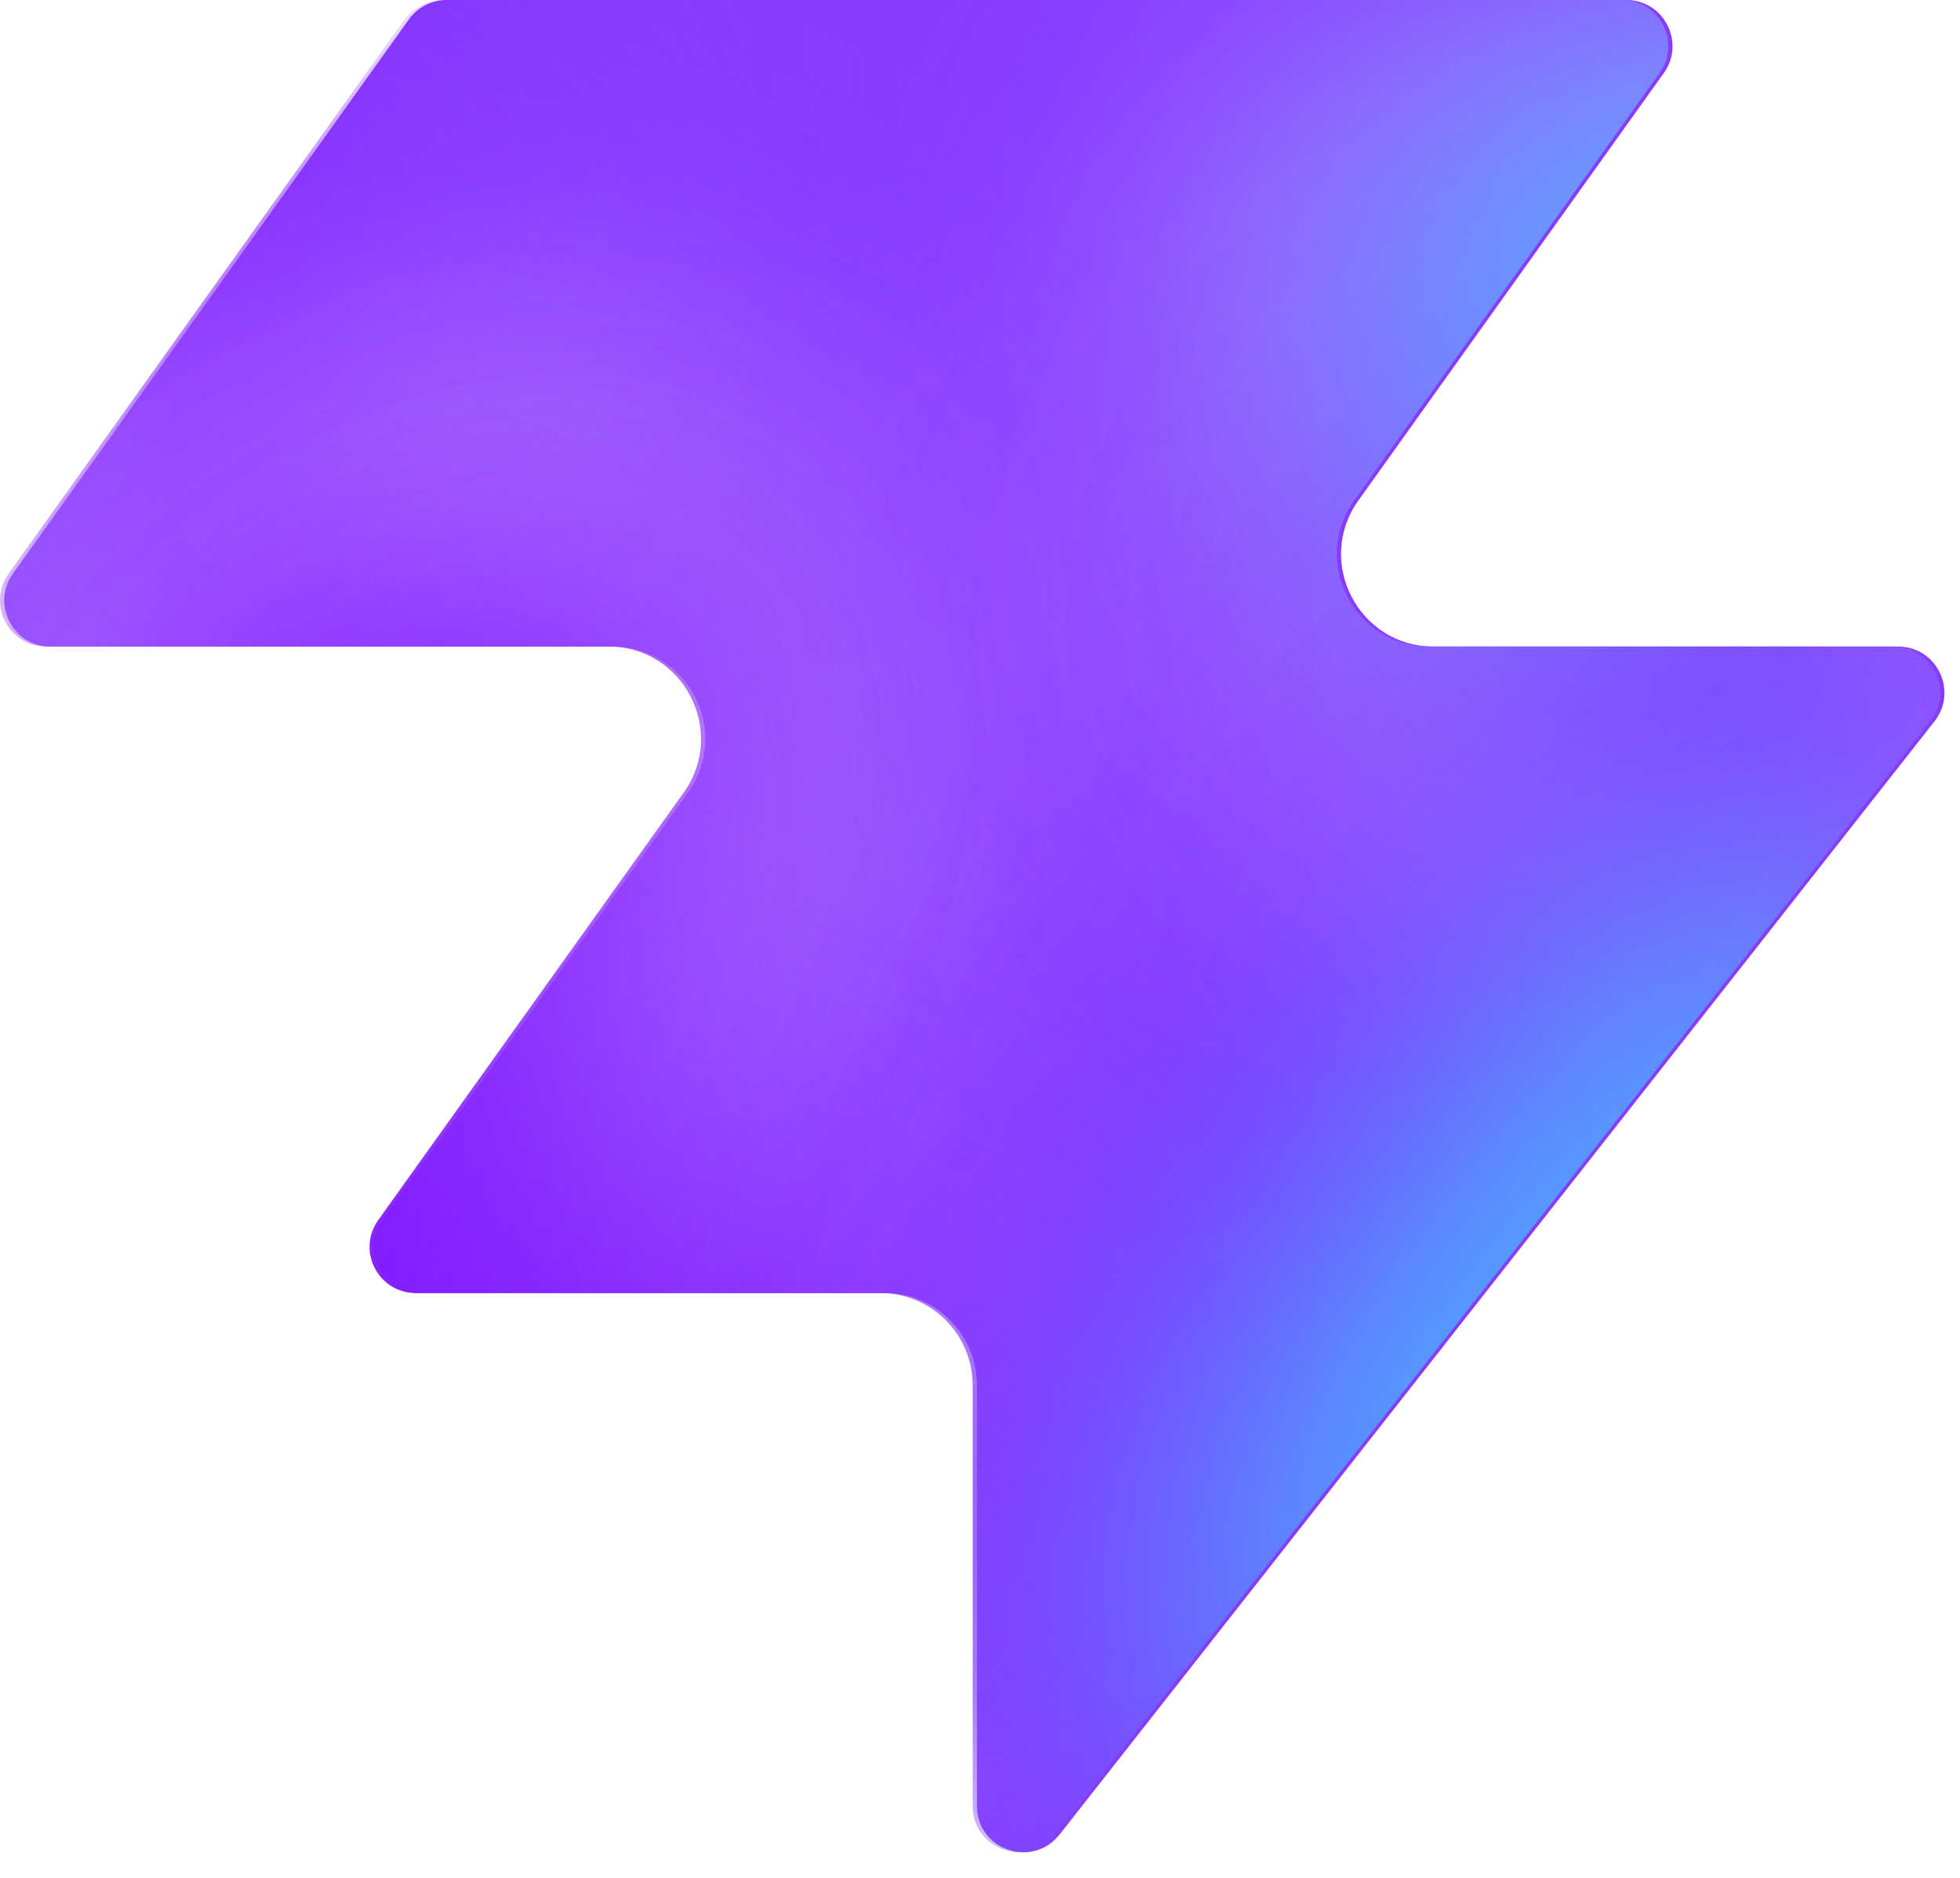
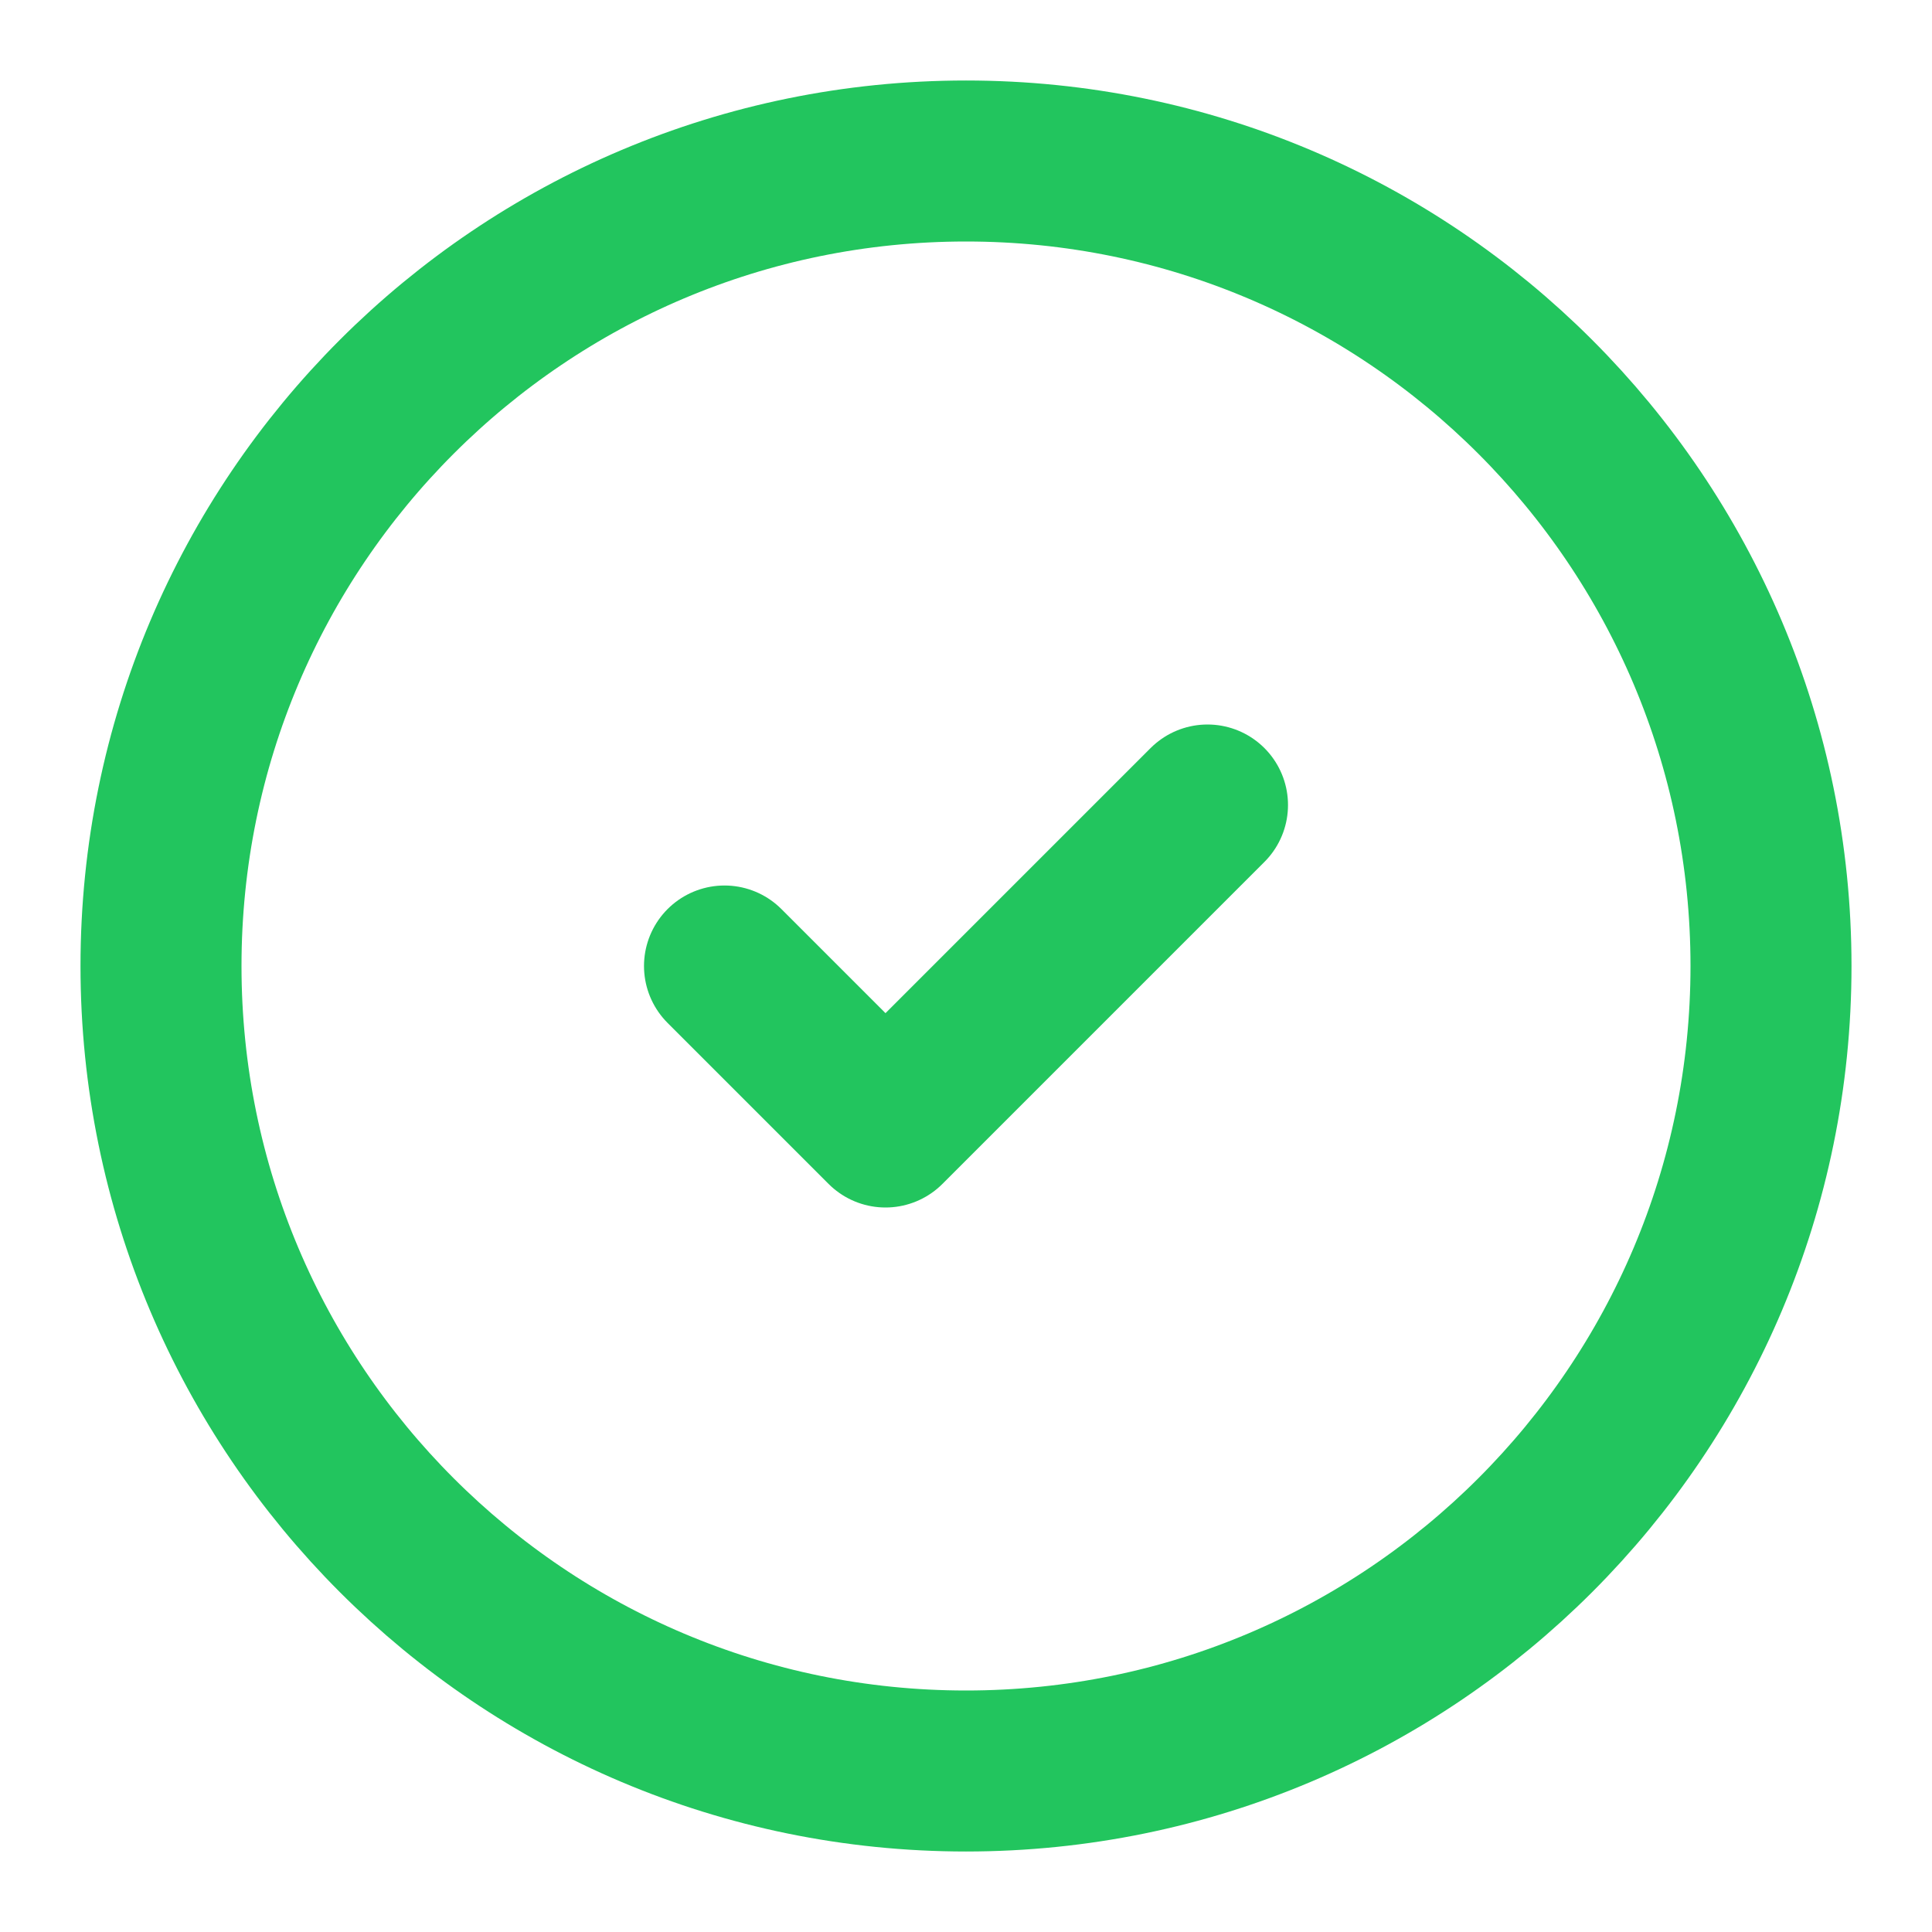
- <svg xmlns="http://www.w3.org/2000/svg" width="48" height="46" fill="none" viewBox="0 0 48 46">
-   <path fill="#863bff" d="M25.946 44.938c-.664.845-2.021.375-2.021-.698V33.937a2.26 2.26 0 0 0-2.262-2.262H10.287c-.92 0-1.456-1.04-.92-1.788l7.48-10.471c1.07-1.497 0-3.578-1.842-3.578H1.237c-.92 0-1.456-1.04-.92-1.788L10.013.474c.214-.297.556-.474.92-.474h28.894c.92 0 1.456 1.04.92 1.788l-7.48 10.471c-1.07 1.498 0 3.579 1.842 3.579h11.377c.943 0 1.473 1.088.89 1.83L25.947 44.94z" style="fill:#863bff;fill:color(display-p3 .525 .23 1);fill-opacity:1" />
-   <mask id="a" width="48" height="46" x="0" y="0" maskUnits="userSpaceOnUse" style="mask-type:alpha">
-     <path fill="#000" d="M25.842 44.938c-.664.844-2.021.375-2.021-.698V33.937a2.26 2.26 0 0 0-2.262-2.262H10.183c-.92 0-1.456-1.04-.92-1.788l7.48-10.471c1.07-1.498 0-3.579-1.842-3.579H1.133c-.92 0-1.456-1.04-.92-1.787L9.91.473c.214-.297.556-.474.92-.474h28.894c.92 0 1.456 1.04.92 1.788l-7.48 10.471c-1.07 1.498 0 3.578 1.842 3.578h11.377c.943 0 1.473 1.088.89 1.832L25.843 44.94z" style="fill:#000;fill-opacity:1" />
-   </mask>
-   <g mask="url(#a)">
-     <g filter="url(#b)">
-       <ellipse cx="5.508" cy="14.704" fill="#ede6ff" rx="5.508" ry="14.704" style="fill:#ede6ff;fill:color(display-p3 .927 .903 1);fill-opacity:1" transform="matrix(.00324 1 1 -.00324 -4.47 31.516)" />
-     </g>
-     <g filter="url(#c)">
-       <ellipse cx="10.399" cy="29.851" fill="#ede6ff" rx="10.399" ry="29.851" style="fill:#ede6ff;fill:color(display-p3 .927 .903 1);fill-opacity:1" transform="matrix(.00324 1 1 -.00324 -39.328 7.883)" />
-     </g>
-     <g filter="url(#d)">
-       <ellipse cx="5.508" cy="30.487" fill="#7e14ff" rx="5.508" ry="30.487" style="fill:#7e14ff;fill:color(display-p3 .492 .077 1);fill-opacity:1" transform="rotate(89.814 -25.913 -14.639)scale(1 -1)" />
-     </g>
-     <g filter="url(#e)">
-       <ellipse cx="5.508" cy="30.599" fill="#7e14ff" rx="5.508" ry="30.599" style="fill:#7e14ff;fill:color(display-p3 .492 .077 1);fill-opacity:1" transform="rotate(89.814 -32.644 -3.334)scale(1 -1)" />
-     </g>
-     <g filter="url(#f)">
-       <ellipse cx="5.508" cy="30.599" fill="#7e14ff" rx="5.508" ry="30.599" style="fill:#7e14ff;fill:color(display-p3 .492 .077 1);fill-opacity:1" transform="matrix(.00324 1 1 -.00324 -34.34 30.47)" />
-     </g>
-     <g filter="url(#g)">
-       <ellipse cx="14.072" cy="22.078" fill="#ede6ff" rx="14.072" ry="22.078" style="fill:#ede6ff;fill:color(display-p3 .927 .903 1);fill-opacity:1" transform="rotate(93.35 24.506 48.493)scale(-1 1)" />
-     </g>
-     <g filter="url(#h)">
-       <ellipse cx="3.47" cy="21.501" fill="#7e14ff" rx="3.47" ry="21.501" style="fill:#7e14ff;fill:color(display-p3 .492 .077 1);fill-opacity:1" transform="rotate(89.009 28.708 47.59)scale(-1 1)" />
-     </g>
-     <g filter="url(#i)">
-       <ellipse cx="3.47" cy="21.501" fill="#7e14ff" rx="3.47" ry="21.501" style="fill:#7e14ff;fill:color(display-p3 .492 .077 1);fill-opacity:1" transform="rotate(89.009 28.708 47.59)scale(-1 1)" />
-     </g>
-     <g filter="url(#j)">
-       <ellipse cx=".387" cy="8.972" fill="#7e14ff" rx="4.407" ry="29.108" style="fill:#7e14ff;fill:color(display-p3 .492 .077 1);fill-opacity:1" transform="rotate(39.51 .387 8.972)" />
-     </g>
-     <g filter="url(#k)">
-       <ellipse cx="47.523" cy="-6.092" fill="#7e14ff" rx="4.407" ry="29.108" style="fill:#7e14ff;fill:color(display-p3 .492 .077 1);fill-opacity:1" transform="rotate(37.892 47.523 -6.092)" />
-     </g>
-     <g filter="url(#l)">
-       <ellipse cx="41.412" cy="6.333" fill="#47bfff" rx="5.971" ry="9.665" style="fill:#47bfff;fill:color(display-p3 .28 .748 1);fill-opacity:1" transform="rotate(37.892 41.412 6.333)" />
-     </g>
-     <g filter="url(#m)">
-       <ellipse cx="-1.879" cy="38.332" fill="#7e14ff" rx="4.407" ry="29.108" style="fill:#7e14ff;fill:color(display-p3 .492 .077 1);fill-opacity:1" transform="rotate(37.892 -1.88 38.332)" />
-     </g>
-     <g filter="url(#n)">
-       <ellipse cx="-1.879" cy="38.332" fill="#7e14ff" rx="4.407" ry="29.108" style="fill:#7e14ff;fill:color(display-p3 .492 .077 1);fill-opacity:1" transform="rotate(37.892 -1.88 38.332)" />
-     </g>
-     <g filter="url(#o)">
-       <ellipse cx="35.651" cy="29.907" fill="#7e14ff" rx="4.407" ry="29.108" style="fill:#7e14ff;fill:color(display-p3 .492 .077 1);fill-opacity:1" transform="rotate(37.892 35.651 29.907)" />
-     </g>
-     <g filter="url(#p)">
-       <ellipse cx="38.418" cy="32.4" fill="#47bfff" rx="5.971" ry="15.297" style="fill:#47bfff;fill:color(display-p3 .28 .748 1);fill-opacity:1" transform="rotate(37.892 38.418 32.4)" />
-     </g>
-   </g>
-   <defs>
-     <filter id="b" width="60.045" height="41.654" x="-19.77" y="16.149" color-interpolation-filters="sRGB" filterUnits="userSpaceOnUse">
-       <feFlood flood-opacity="0" result="BackgroundImageFix" />
-       <feBlend in="SourceGraphic" in2="BackgroundImageFix" result="shape" />
-       <feGaussianBlur result="effect1_foregroundBlur_2002_17158" stdDeviation="7.659" />
-     </filter>
-     <filter id="c" width="90.34" height="51.437" x="-54.613" y="-7.533" color-interpolation-filters="sRGB" filterUnits="userSpaceOnUse">
-       <feFlood flood-opacity="0" result="BackgroundImageFix" />
-       <feBlend in="SourceGraphic" in2="BackgroundImageFix" result="shape" />
-       <feGaussianBlur result="effect1_foregroundBlur_2002_17158" stdDeviation="7.659" />
-     </filter>
-     <filter id="d" width="79.355" height="29.4" x="-49.64" y="2.03" color-interpolation-filters="sRGB" filterUnits="userSpaceOnUse">
-       <feFlood flood-opacity="0" result="BackgroundImageFix" />
-       <feBlend in="SourceGraphic" in2="BackgroundImageFix" result="shape" />
-       <feGaussianBlur result="effect1_foregroundBlur_2002_17158" stdDeviation="4.596" />
-     </filter>
-     <filter id="e" width="79.579" height="29.4" x="-45.045" y="20.029" color-interpolation-filters="sRGB" filterUnits="userSpaceOnUse">
-       <feFlood flood-opacity="0" result="BackgroundImageFix" />
-       <feBlend in="SourceGraphic" in2="BackgroundImageFix" result="shape" />
-       <feGaussianBlur result="effect1_foregroundBlur_2002_17158" stdDeviation="4.596" />
-     </filter>
-     <filter id="f" width="79.579" height="29.4" x="-43.513" y="21.178" color-interpolation-filters="sRGB" filterUnits="userSpaceOnUse">
-       <feFlood flood-opacity="0" result="BackgroundImageFix" />
-       <feBlend in="SourceGraphic" in2="BackgroundImageFix" result="shape" />
-       <feGaussianBlur result="effect1_foregroundBlur_2002_17158" stdDeviation="4.596" />
-     </filter>
-     <filter id="g" width="74.749" height="58.852" x="15.756" y="-17.901" color-interpolation-filters="sRGB" filterUnits="userSpaceOnUse">
-       <feFlood flood-opacity="0" result="BackgroundImageFix" />
-       <feBlend in="SourceGraphic" in2="BackgroundImageFix" result="shape" />
-       <feGaussianBlur result="effect1_foregroundBlur_2002_17158" stdDeviation="7.659" />
-     </filter>
-     <filter id="h" width="61.377" height="25.362" x="23.548" y="2.284" color-interpolation-filters="sRGB" filterUnits="userSpaceOnUse">
-       <feFlood flood-opacity="0" result="BackgroundImageFix" />
-       <feBlend in="SourceGraphic" in2="BackgroundImageFix" result="shape" />
-       <feGaussianBlur result="effect1_foregroundBlur_2002_17158" stdDeviation="4.596" />
-     </filter>
-     <filter id="i" width="61.377" height="25.362" x="23.548" y="2.284" color-interpolation-filters="sRGB" filterUnits="userSpaceOnUse">
-       <feFlood flood-opacity="0" result="BackgroundImageFix" />
-       <feBlend in="SourceGraphic" in2="BackgroundImageFix" result="shape" />
-       <feGaussianBlur result="effect1_foregroundBlur_2002_17158" stdDeviation="4.596" />
-     </filter>
-     <filter id="j" width="56.045" height="63.649" x="-27.636" y="-22.853" color-interpolation-filters="sRGB" filterUnits="userSpaceOnUse">
-       <feFlood flood-opacity="0" result="BackgroundImageFix" />
-       <feBlend in="SourceGraphic" in2="BackgroundImageFix" result="shape" />
-       <feGaussianBlur result="effect1_foregroundBlur_2002_17158" stdDeviation="4.596" />
-     </filter>
-     <filter id="k" width="54.814" height="64.646" x="20.116" y="-38.415" color-interpolation-filters="sRGB" filterUnits="userSpaceOnUse">
-       <feFlood flood-opacity="0" result="BackgroundImageFix" />
-       <feBlend in="SourceGraphic" in2="BackgroundImageFix" result="shape" />
-       <feGaussianBlur result="effect1_foregroundBlur_2002_17158" stdDeviation="4.596" />
-     </filter>
-     <filter id="l" width="33.541" height="35.313" x="24.641" y="-11.323" color-interpolation-filters="sRGB" filterUnits="userSpaceOnUse">
-       <feFlood flood-opacity="0" result="BackgroundImageFix" />
-       <feBlend in="SourceGraphic" in2="BackgroundImageFix" result="shape" />
-       <feGaussianBlur result="effect1_foregroundBlur_2002_17158" stdDeviation="4.596" />
-     </filter>
-     <filter id="m" width="54.814" height="64.646" x="-29.286" y="6.009" color-interpolation-filters="sRGB" filterUnits="userSpaceOnUse">
-       <feFlood flood-opacity="0" result="BackgroundImageFix" />
-       <feBlend in="SourceGraphic" in2="BackgroundImageFix" result="shape" />
-       <feGaussianBlur result="effect1_foregroundBlur_2002_17158" stdDeviation="4.596" />
-     </filter>
-     <filter id="n" width="54.814" height="64.646" x="-29.286" y="6.009" color-interpolation-filters="sRGB" filterUnits="userSpaceOnUse">
-       <feFlood flood-opacity="0" result="BackgroundImageFix" />
-       <feBlend in="SourceGraphic" in2="BackgroundImageFix" result="shape" />
-       <feGaussianBlur result="effect1_foregroundBlur_2002_17158" stdDeviation="4.596" />
-     </filter>
-     <filter id="o" width="54.814" height="64.646" x="8.244" y="-2.416" color-interpolation-filters="sRGB" filterUnits="userSpaceOnUse">
-       <feFlood flood-opacity="0" result="BackgroundImageFix" />
-       <feBlend in="SourceGraphic" in2="BackgroundImageFix" result="shape" />
-       <feGaussianBlur result="effect1_foregroundBlur_2002_17158" stdDeviation="4.596" />
-     </filter>
-     <filter id="p" width="39.409" height="43.623" x="18.713" y="10.588" color-interpolation-filters="sRGB" filterUnits="userSpaceOnUse">
-       <feFlood flood-opacity="0" result="BackgroundImageFix" />
-       <feBlend in="SourceGraphic" in2="BackgroundImageFix" result="shape" />
-       <feGaussianBlur result="effect1_foregroundBlur_2002_17158" stdDeviation="4.596" />
-     </filter>
-   </defs>
+ <svg xmlns="http://www.w3.org/2000/svg" width="48" height="48" viewBox="0 0 24 24" fill="none" stroke="#22c55e" stroke-width="2" stroke-linecap="round" stroke-linejoin="round">
+   <circle cx="12" cy="12" r="10" />
+   <path d="m9 12 2 2 4-4" />
</svg>
